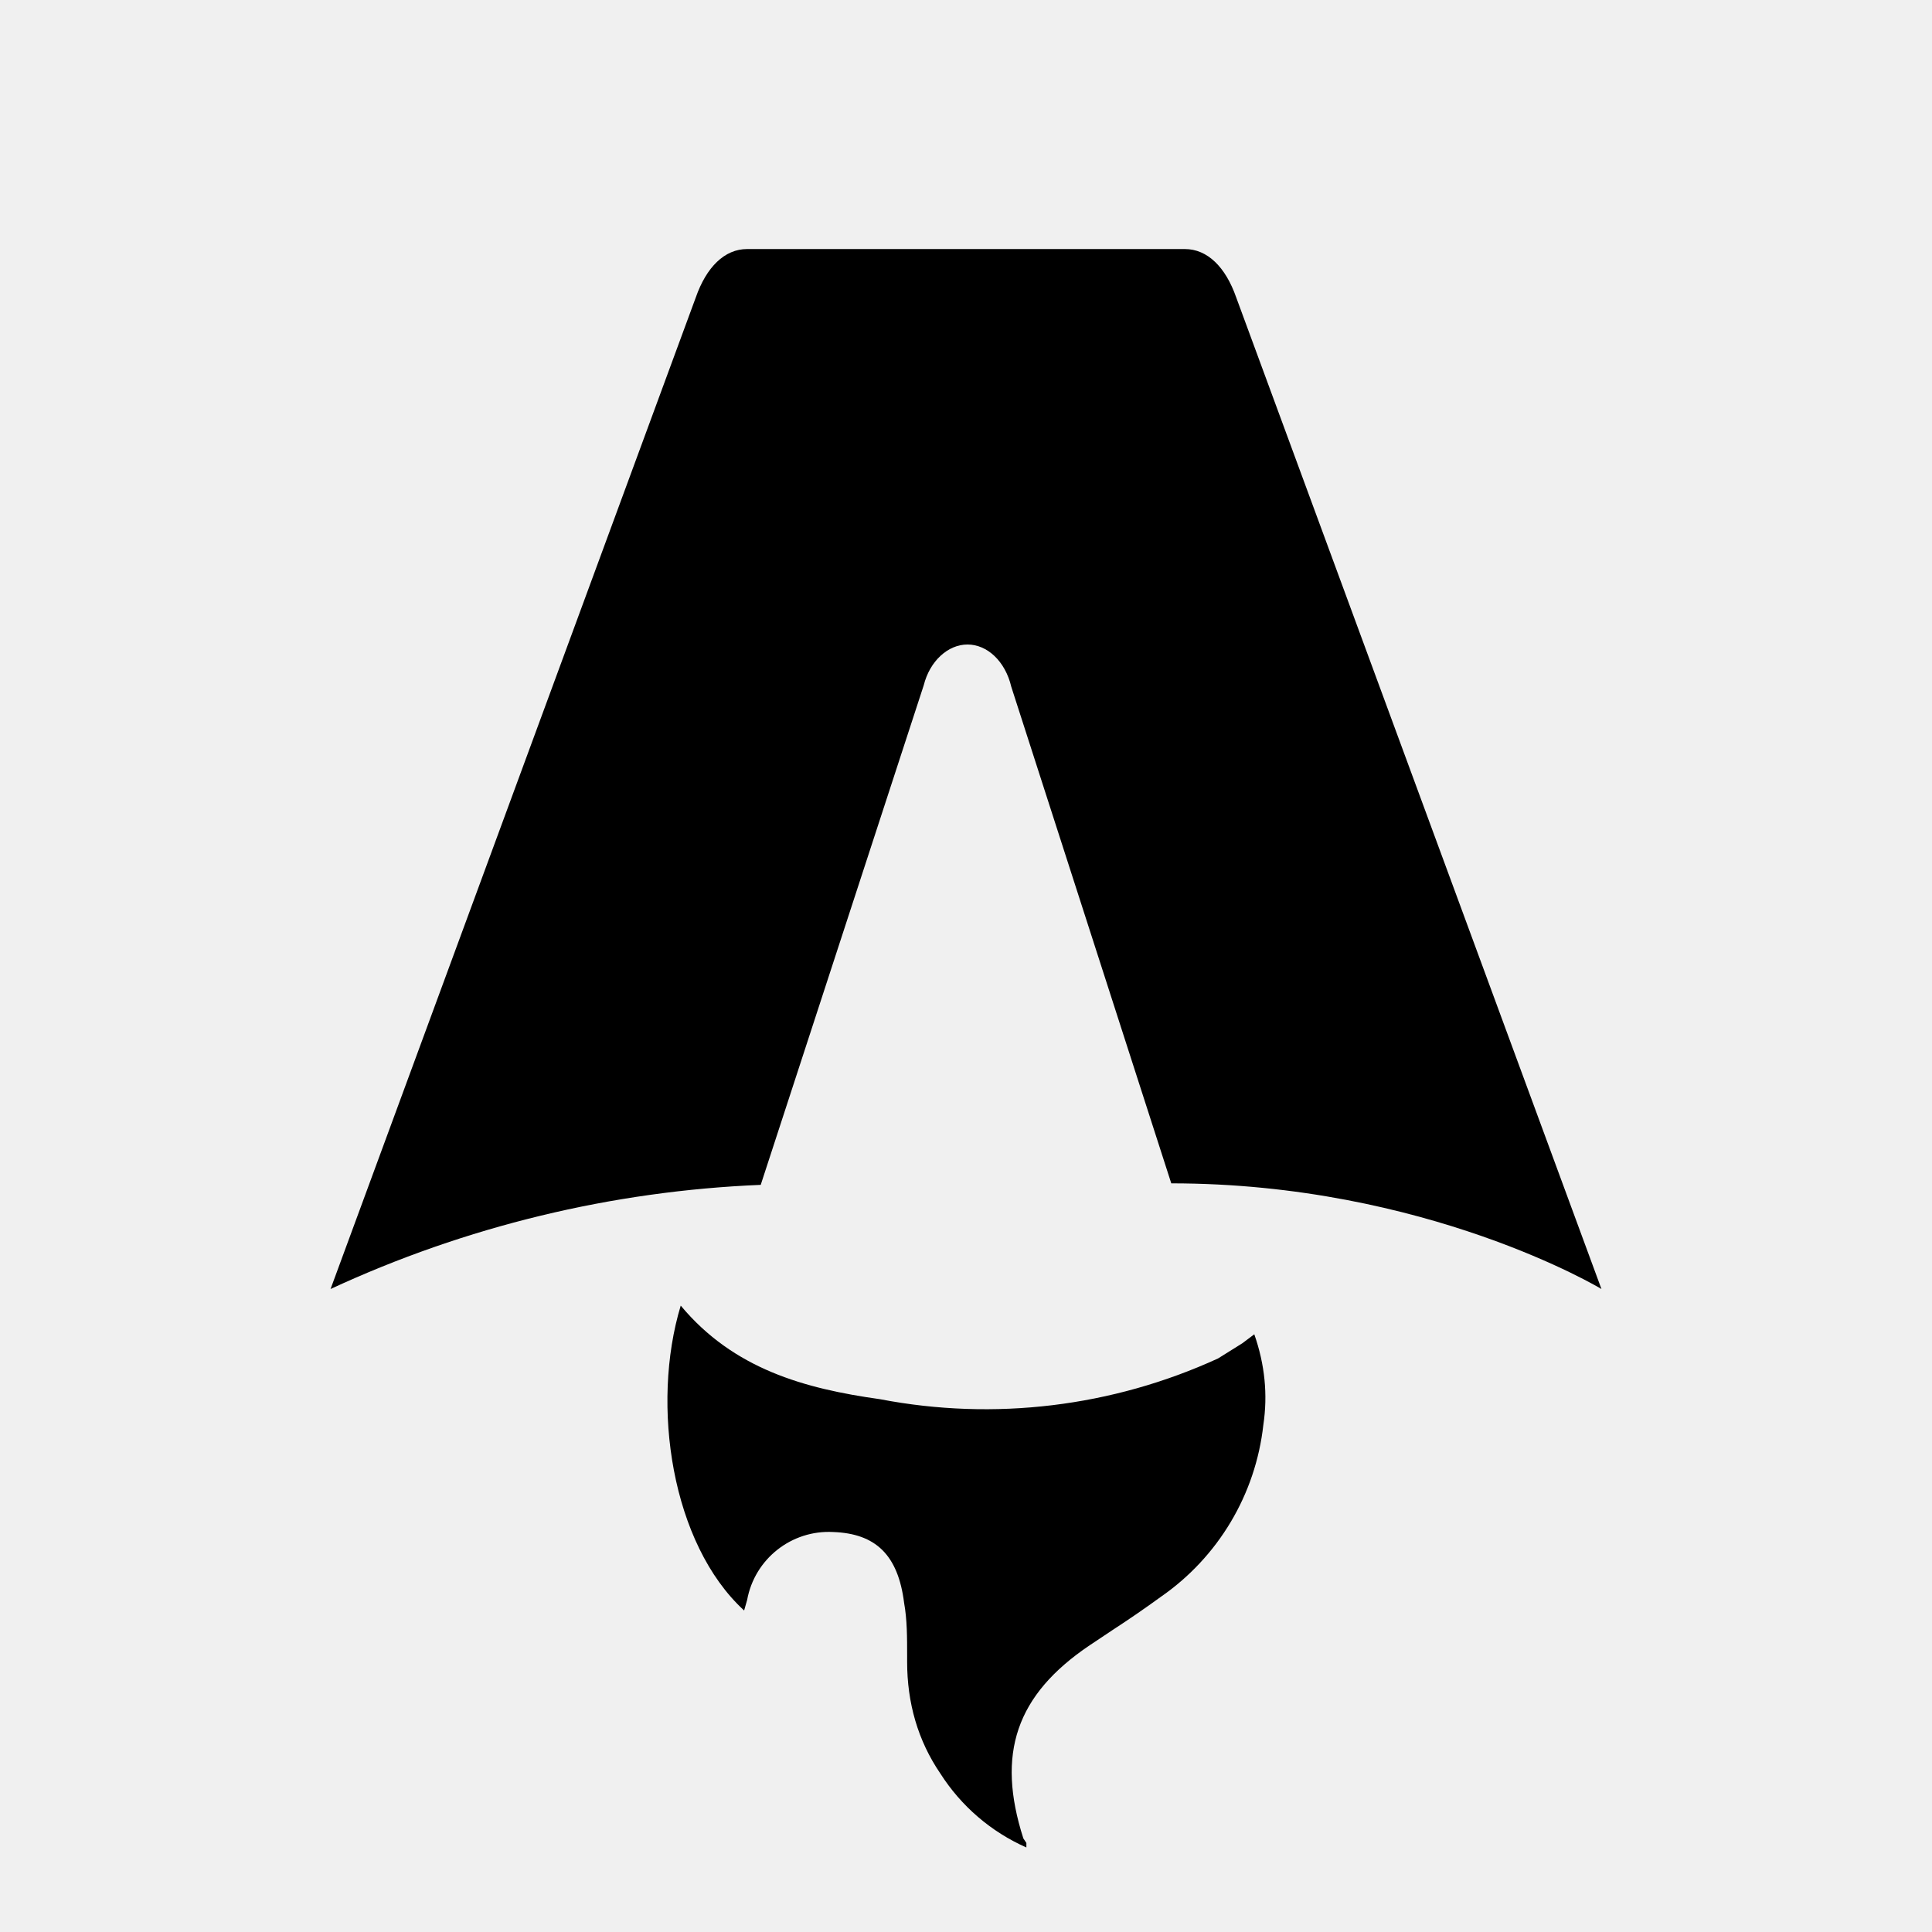
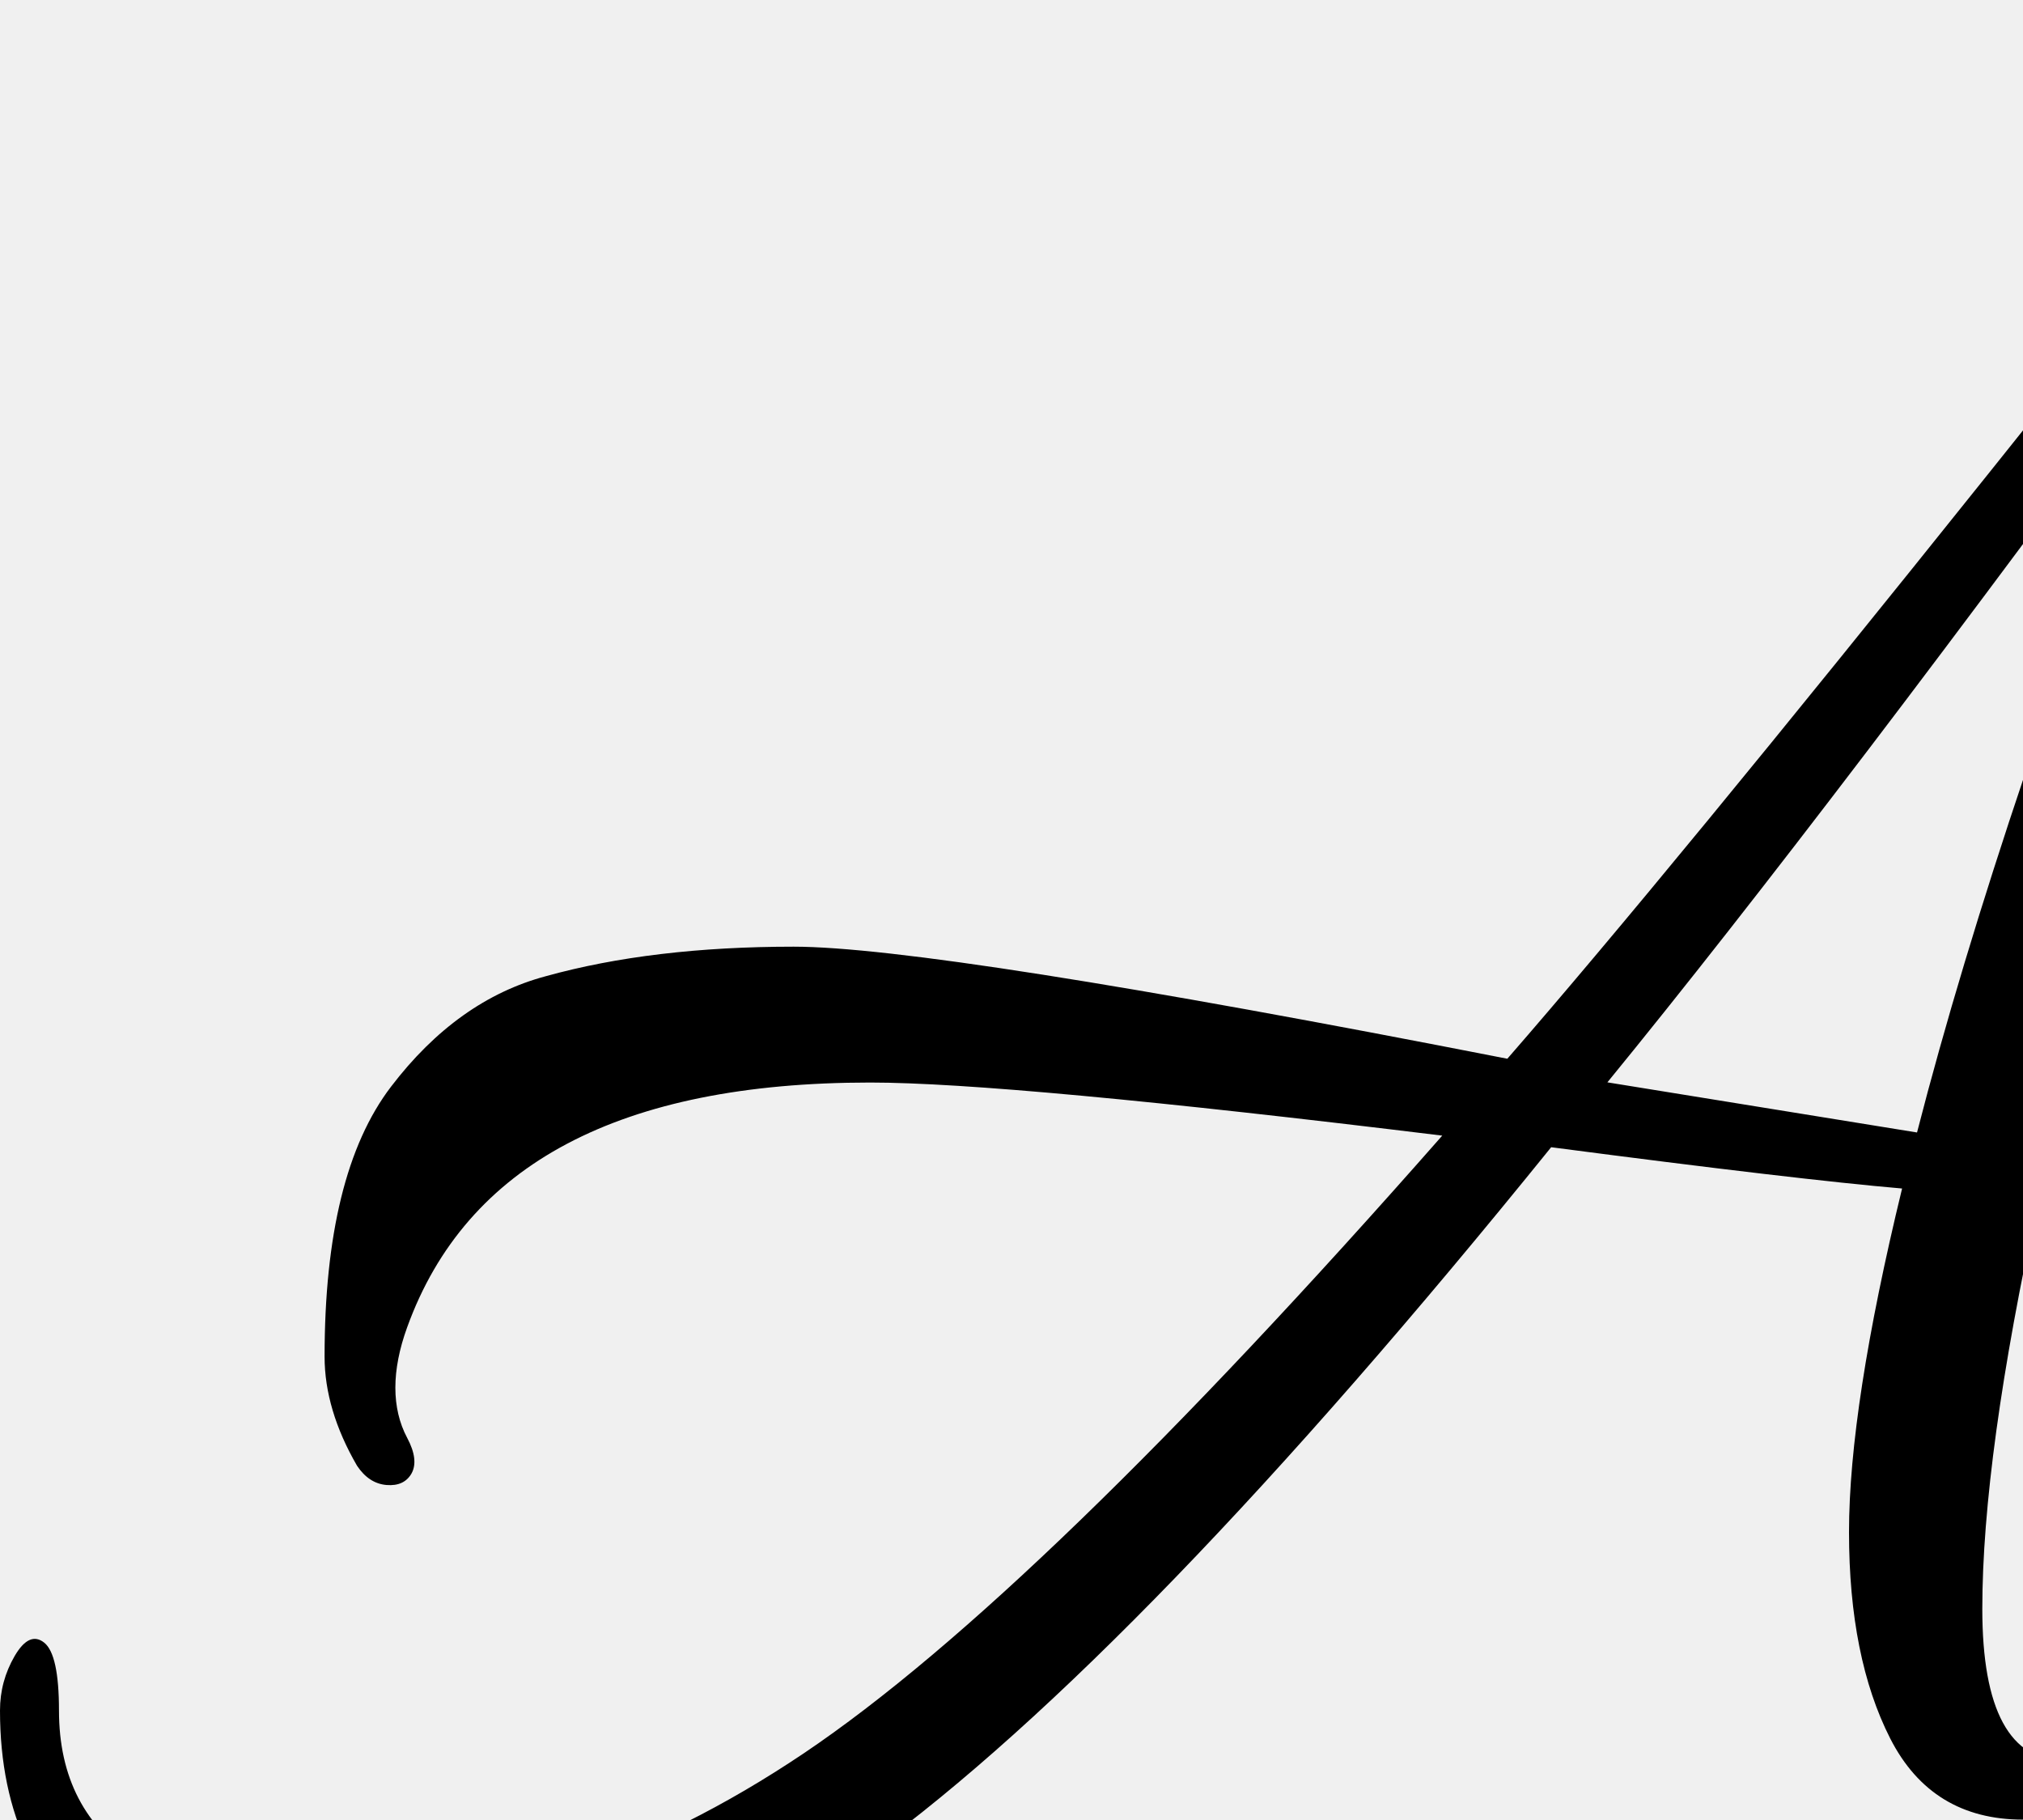
- <svg xmlns="http://www.w3.org/2000/svg" fill="none" viewBox="0 0 128 128">
-   <path d="M50.4 78.5a75.1 75.1 0 0 0-28.5 6.9l24.2-65.7c.7-2 1.9-3.2 3.4-3.2h29c1.5 0 2.7 1.2 3.4 3.2l24.2 65.7s-11.6-7-28.5-7L67 45.5c-.4-1.7-1.6-2.8-2.9-2.8-1.3 0-2.5 1.1-2.9 2.7L50.4 78.5Zm-1.1 28.2Zm-4.2-20.2c-2 6.6-.6 15.8 4.2 20.2a17.5 17.5 0 0 1 .2-.7 5.5 5.5 0 0 1 5.7-4.5c2.8.1 4.3 1.5 4.7 4.7.2 1.1.2 2.3.2 3.5v.4c0 2.7.7 5.2 2.2 7.4a13 13 0 0 0 5.7 4.9v-.3l-.2-.3c-1.8-5.6-.5-9.5 4.4-12.8l1.5-1a73 73 0 0 0 3.2-2.2 16 16 0 0 0 6.8-11.4c.3-2 .1-4-.6-6l-.8.6-1.6 1a37 37 0 0 1-22.4 2.7c-5-.7-9.7-2-13.2-6.2Z" />
-   <style>
-         path { fill: #000; }
-         @media (prefers-color-scheme: dark) {
-             path { fill: #FFF; }
-         }
-     </style>
+ <svg xmlns="http://www.w3.org/2000/svg" viewBox="0 0 102.9 92.55" fill="currentColor">
+   <path d="M102.9,92.55c-3.1,0-5.35-1.38-6.75-4.12-1.4-2.75-2.1-6.25-2.1-10.5s.9-10.07,2.7-17.48c-3.5-.3-9.45-1-17.85-2.1-13.9,17.2-25.45,29.15-34.65,35.85-7.9,5.9-16.1,8.85-24.6,8.85-5.4,0-10.03-1.35-13.88-4.05-3.85-2.7-5.77-6.7-5.77-12,0-1,.25-1.92.75-2.78.5-.85,1-1.07,1.5-.67.5.4.75,1.55.75,3.45,0,3.4,1.32,5.95,3.98,7.65,2.65,1.7,5.87,2.55,9.67,2.55,8.2,0,16.28-2.68,24.23-8.02,7.95-5.35,18.77-15.83,32.48-31.42-14.7-1.8-24.4-2.7-29.1-2.7-12.7,0-20.55,4.15-23.55,12.45-.4,1.1-.6,2.13-.6,3.07s.2,1.8.6,2.55c.4.75.47,1.35.23,1.8-.25.45-.68.65-1.28.6-.6-.05-1.1-.38-1.5-.98-1.1-1.9-1.65-3.75-1.65-5.55,0-6.2,1.12-10.77,3.38-13.73,2.25-2.95,4.88-4.82,7.88-5.62,3.6-1,7.8-1.5,12.6-1.5s16.9,1.9,36.3,5.7c5.4-6.2,13.6-16.17,24.6-29.92,11-13.75,16.5-20.72,16.5-20.92h.15c.1-.1.35-.25.75-.45,2.4-1.4,5-2.1,7.8-2.1,1,0,1.5.5,1.5,1.5,0,.1-.05.23-.15.38-.1.15-.2.35-.3.6-.1.25-.2.48-.3.67-9.6,15.9-17.05,33.8-22.35,53.7l-.45,1.05,3.75.15c.8.1,2.22.15,4.28.15s4.22-.47,6.52-1.43c2.3-.95,3.77-1.97,4.42-3.07.65-1.1,1.22-1.35,1.73-.75.5.6.55,1.25.15,1.95-1.1,2-3.05,3.45-5.85,4.35-2.4,1-4.78,1.5-7.12,1.5h-4.57l-4.05-.15c-1.9,8.7-2.85,15.63-2.85,20.77s1.4,7.73,4.2,7.73,6.9-2.15,12.6-6.45c5.7-4.3,11.05-9.85,16.05-16.65.3-.4.7-.5,1.2-.3.5.2.75.45.75.75s-.08.67-.23,1.12c-.15.45-.93,1.57-2.32,3.38-4.2,5.6-9.35,10.9-15.45,15.9-4.4,3.5-9.3,5.25-14.7,5.25ZM111.15,17.1c.1-.2.23-.47.38-.82.15-.35.27-.62.38-.83-12.5,17.1-22.55,30.3-30.15,39.6l15.75,2.55c2.8-10.9,7.35-24.4,13.65-40.5Z" />
</svg>
